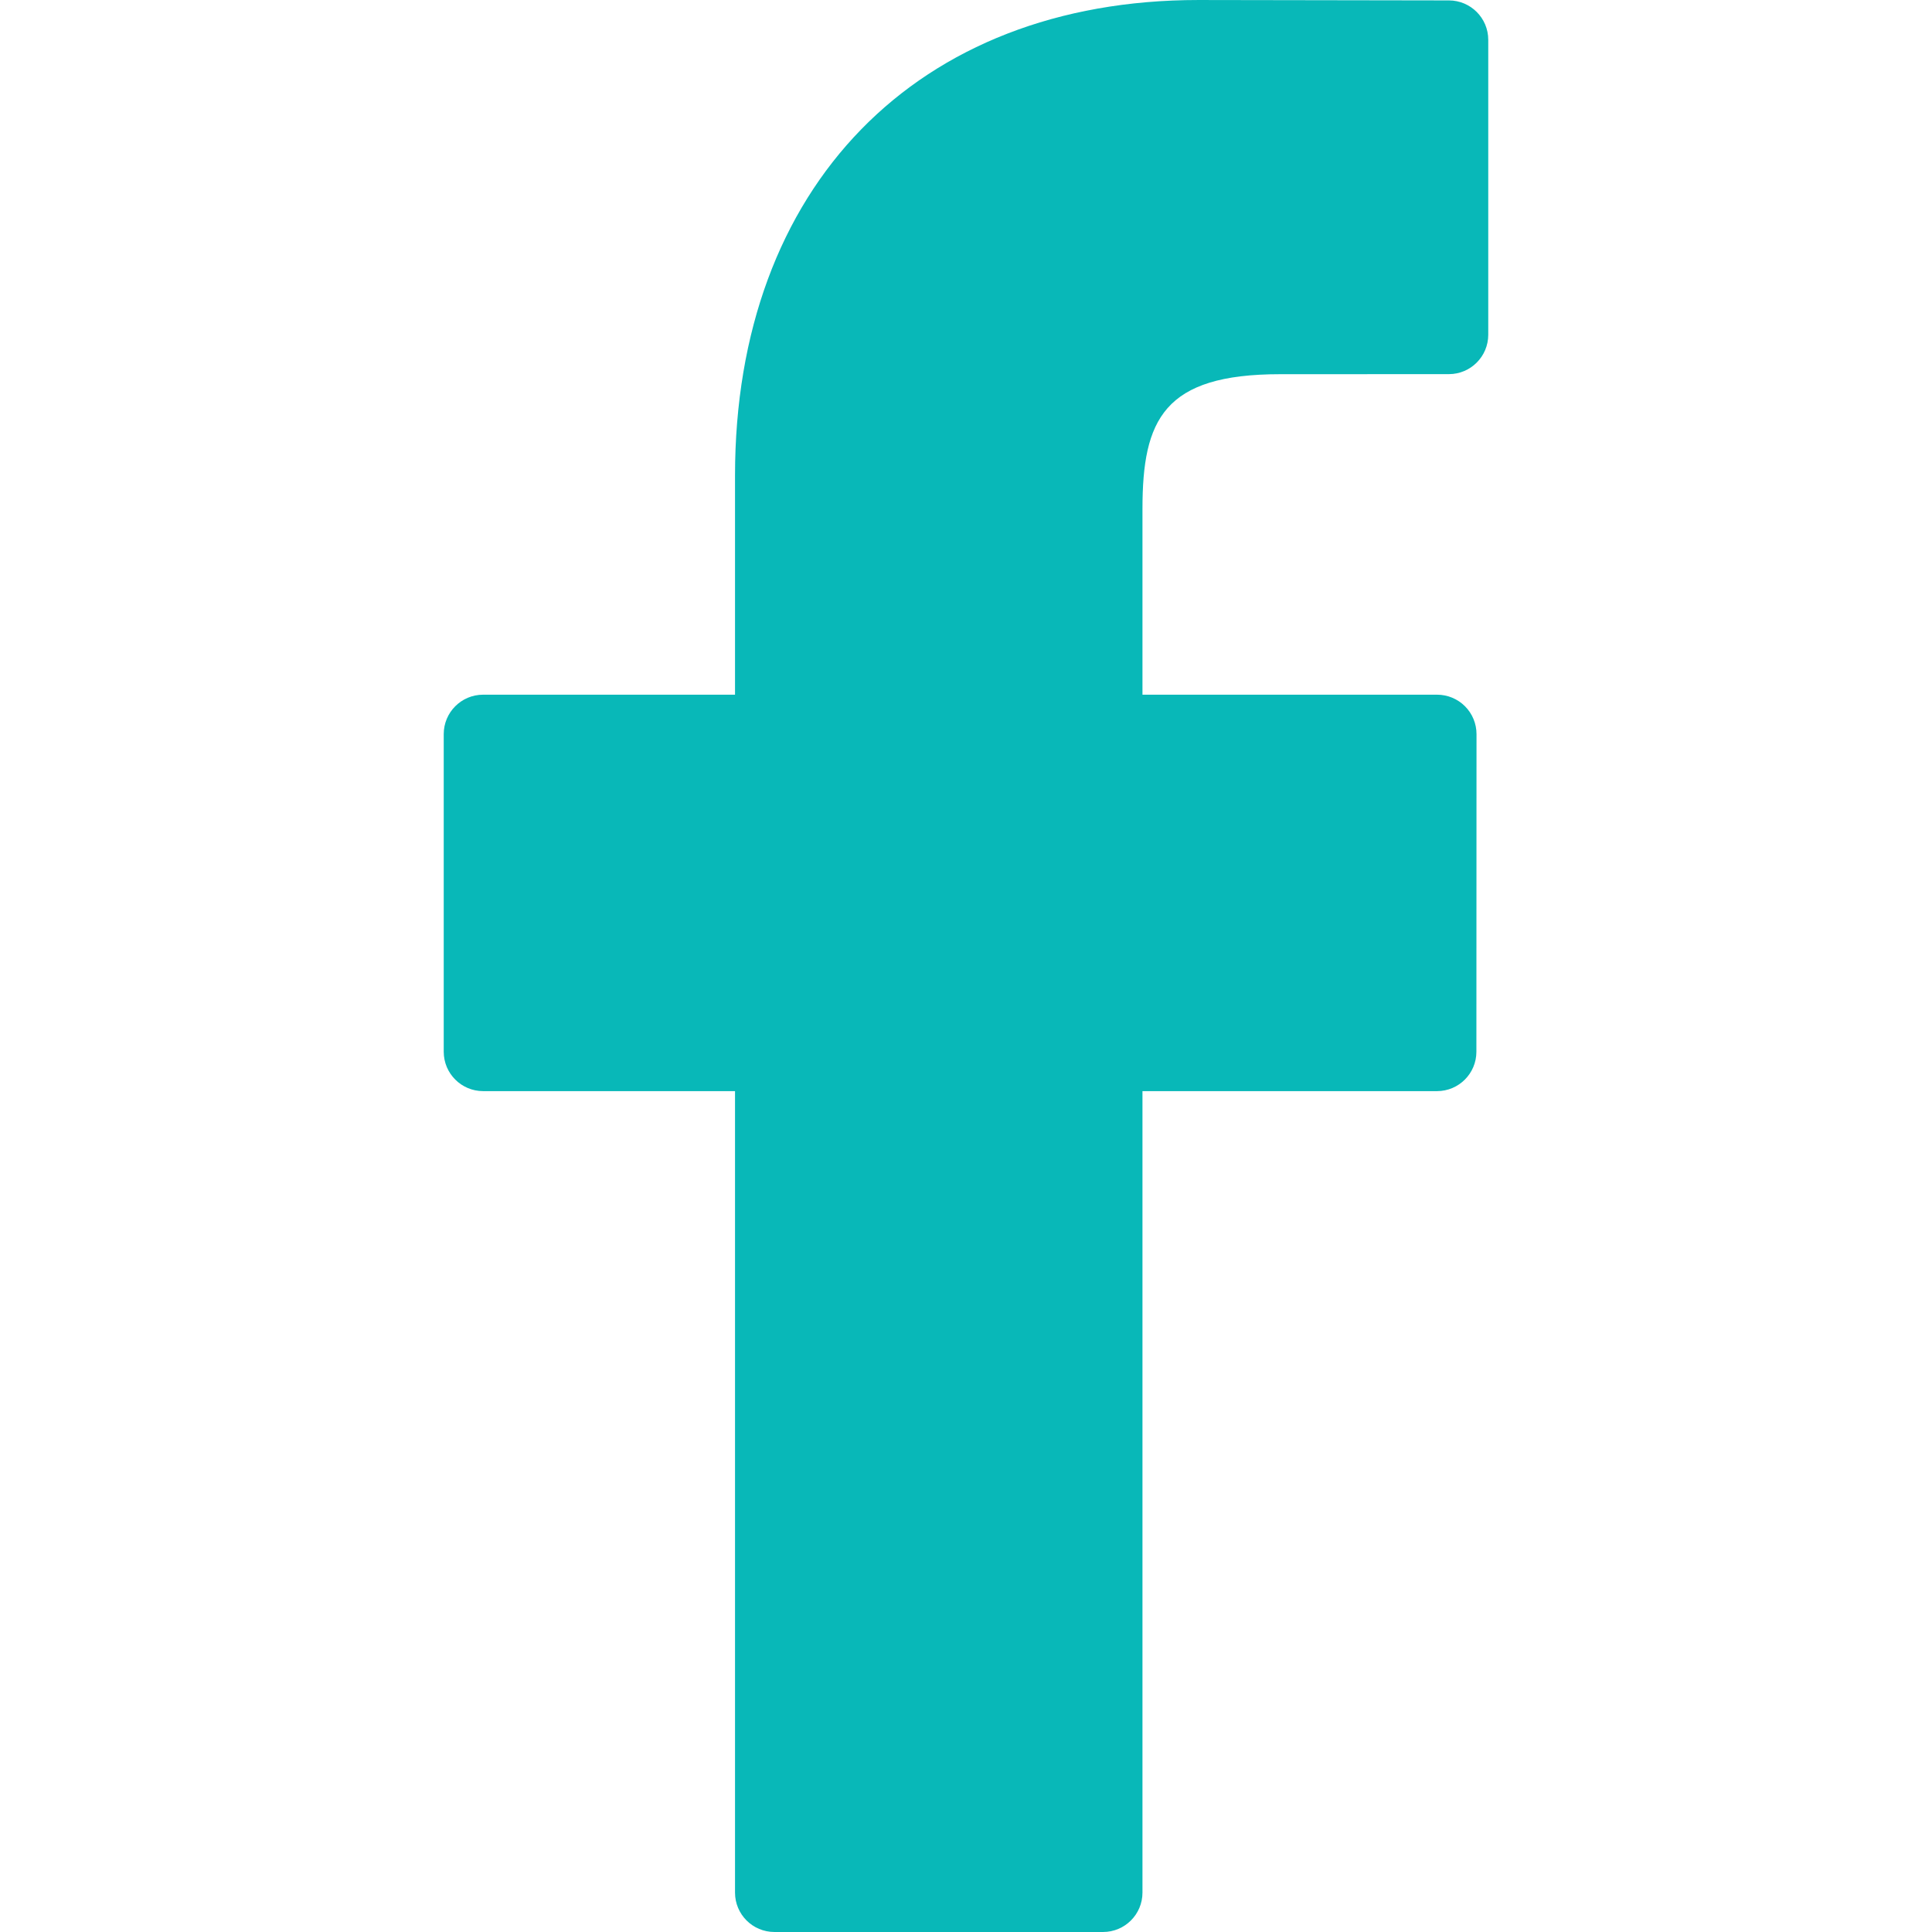
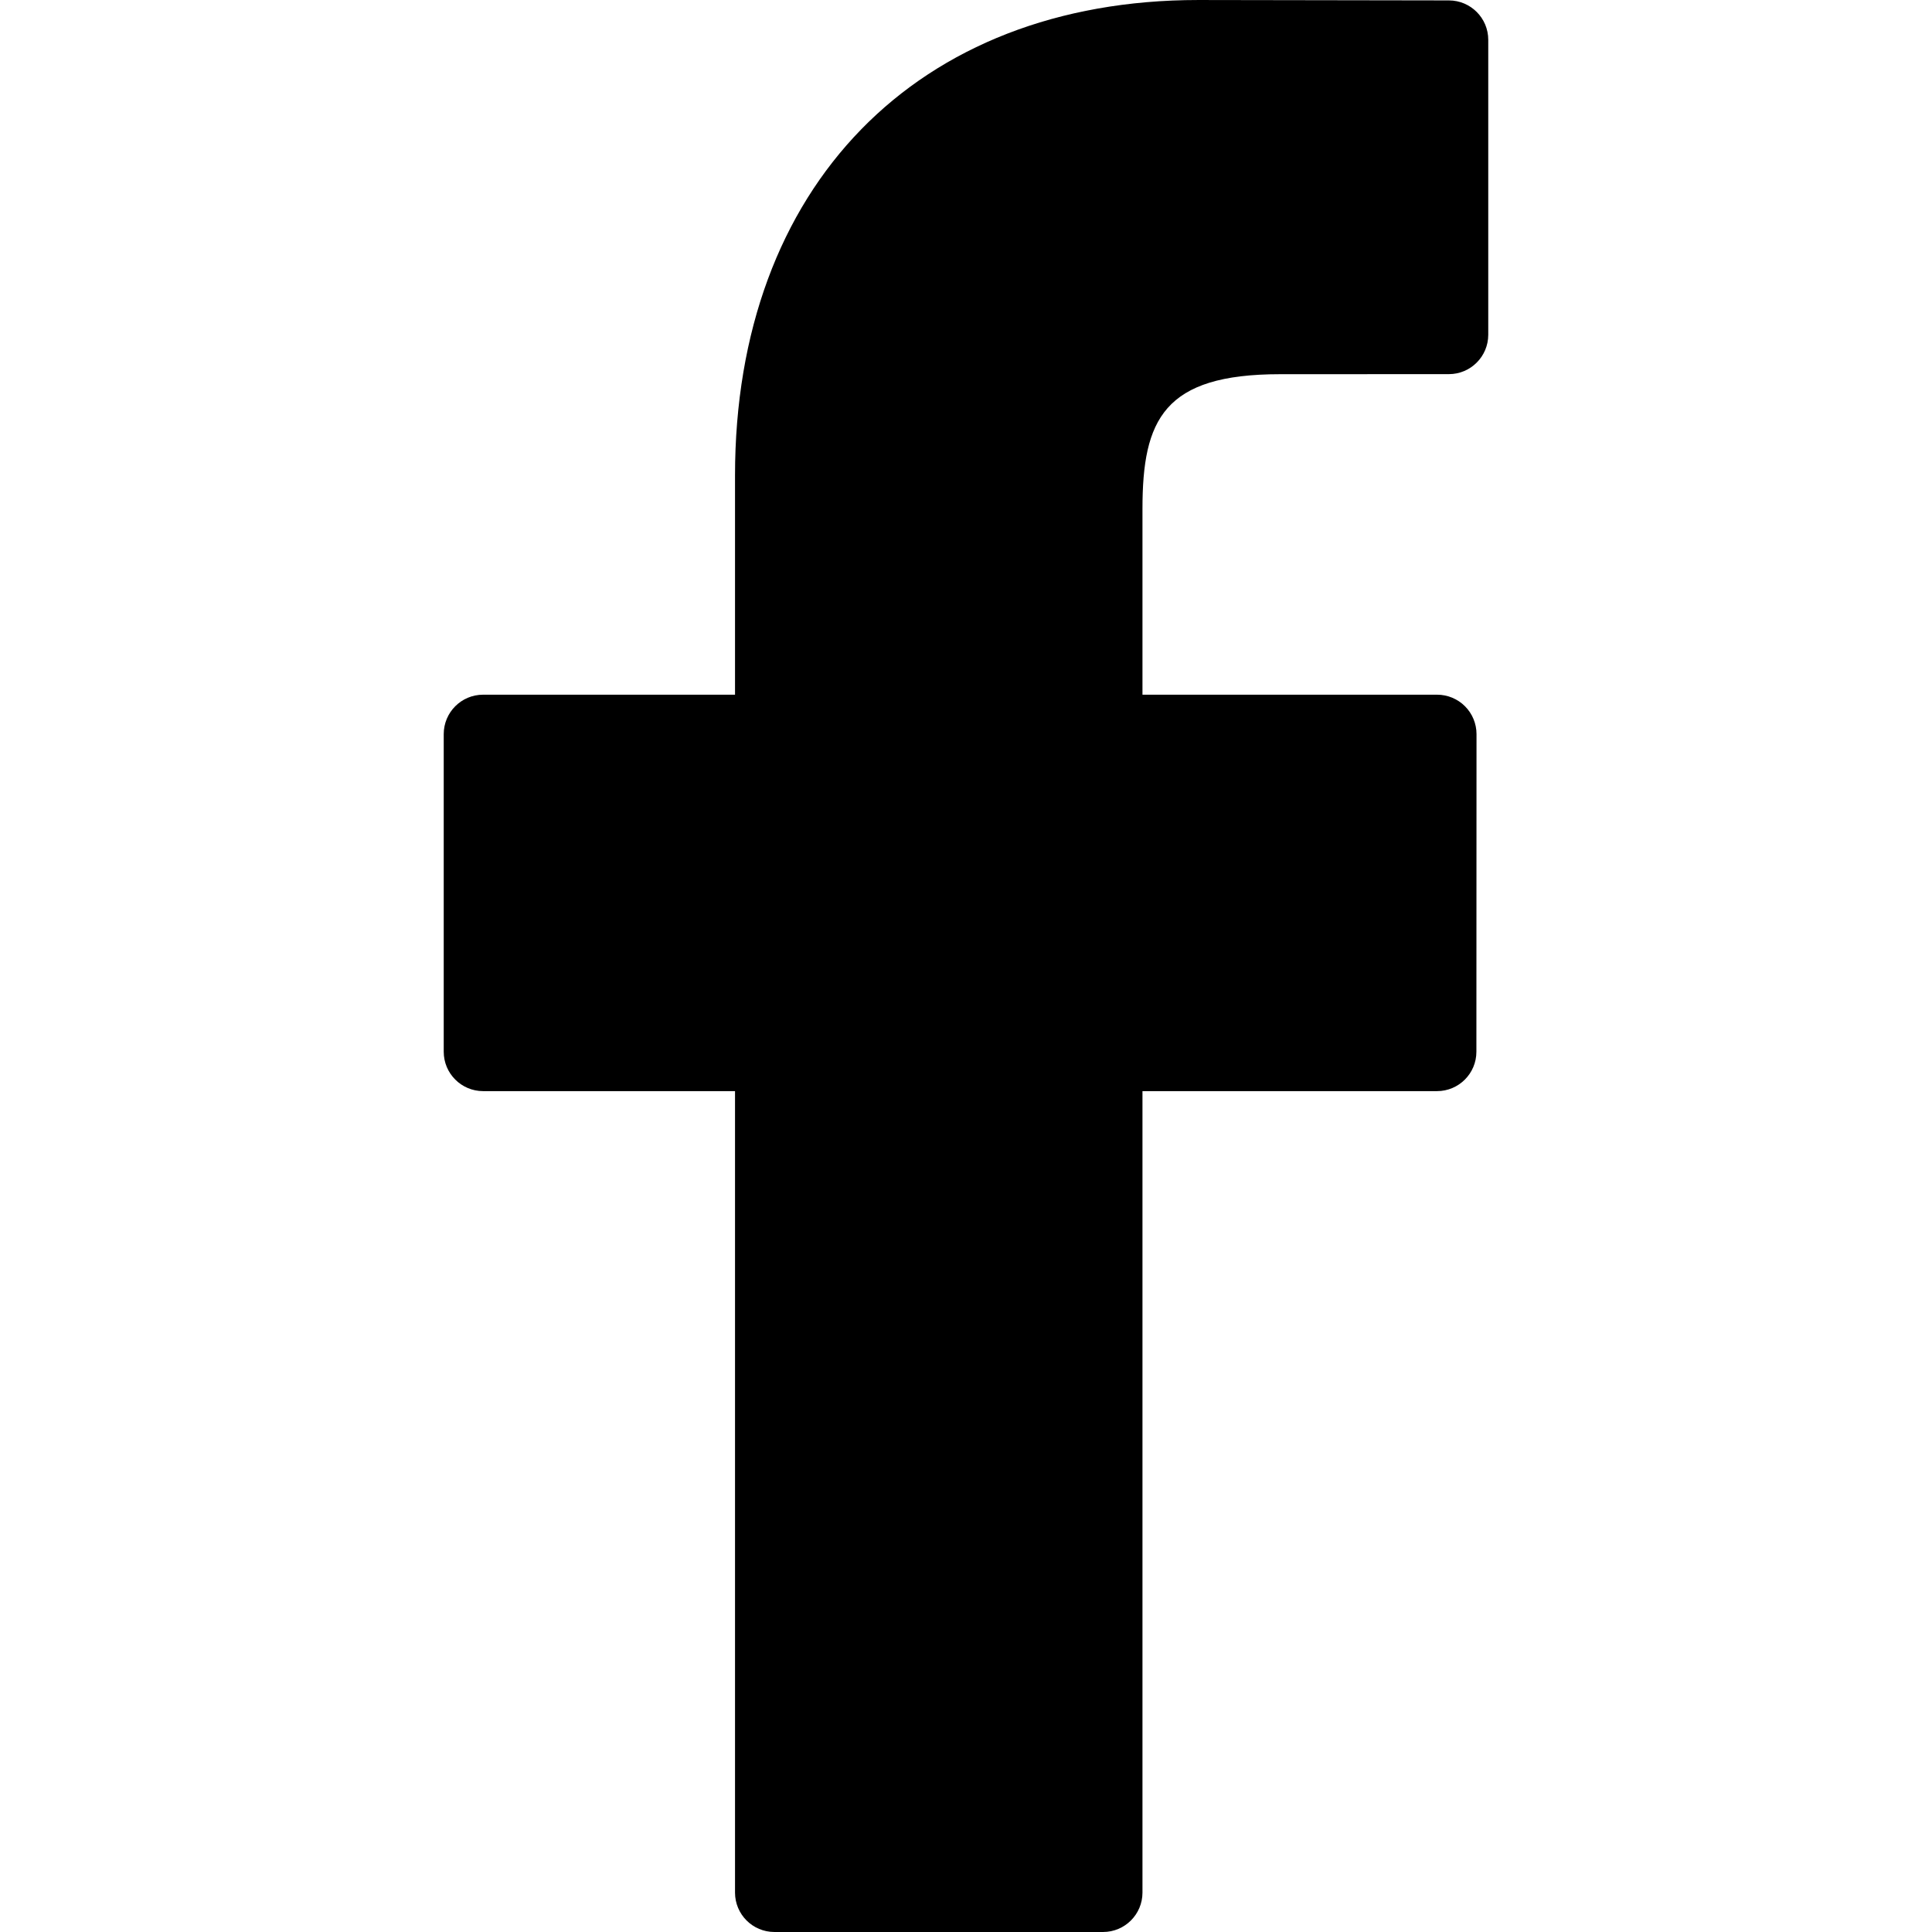
<svg xmlns="http://www.w3.org/2000/svg" version="1.1" id="Capa_1" x="0px" y="0px" width="20px" height="20px" viewBox="0 0 96.124 96.123" style="enable-background:new 0 0 20 96.123;" xml:space="preserve">
  <g>
-     <path fill="#08b8b8" d="M72.089,0.02L59.624,0C45.62,0,36.57,9.285,36.57,23.656v10.907H24.037c-1.083,0-1.96,0.878-1.96,1.961v15.803   c0,1.083,0.878,1.96,1.96,1.96h12.533v39.876c0,1.083,0.877,1.96,1.96,1.96h16.352c1.083,0,1.96-0.878,1.96-1.96V54.287h14.654   c1.083,0,1.96-0.877,1.96-1.96l0.006-15.803c0-0.52-0.207-1.018-0.574-1.386c-0.367-0.368-0.867-0.575-1.387-0.575H56.842v-9.246   c0-4.444,1.059-6.7,6.848-6.7l8.397-0.003c1.082,0,1.959-0.878,1.959-1.96V1.98C74.046,0.899,73.17,0.022,72.089,0.02z" />
+     <path fill="currentColor" d="M72.089,0.02L59.624,0C45.62,0,36.57,9.285,36.57,23.656v10.907H24.037c-1.083,0-1.96,0.878-1.96,1.961v15.803   c0,1.083,0.878,1.96,1.96,1.96h12.533v39.876c0,1.083,0.877,1.96,1.96,1.96h16.352c1.083,0,1.96-0.878,1.96-1.96V54.287h14.654   c1.083,0,1.96-0.877,1.96-1.96l0.006-15.803c0-0.52-0.207-1.018-0.574-1.386c-0.367-0.368-0.867-0.575-1.387-0.575H56.842v-9.246   c0-4.444,1.059-6.7,6.848-6.7l8.397-0.003c1.082,0,1.959-0.878,1.959-1.96V1.98C74.046,0.899,73.17,0.022,72.089,0.02z" />
  </g>
  <g>
	</g>
  <g>
	</g>
  <g>
	</g>
  <g>
	</g>
  <g>
	</g>
  <g>
	</g>
  <g>
	</g>
  <g>
	</g>
  <g>
	</g>
  <g>
	</g>
  <g>
	</g>
  <g>
	</g>
  <g>
	</g>
  <g>
	</g>
  <g>
	</g>
</svg>
